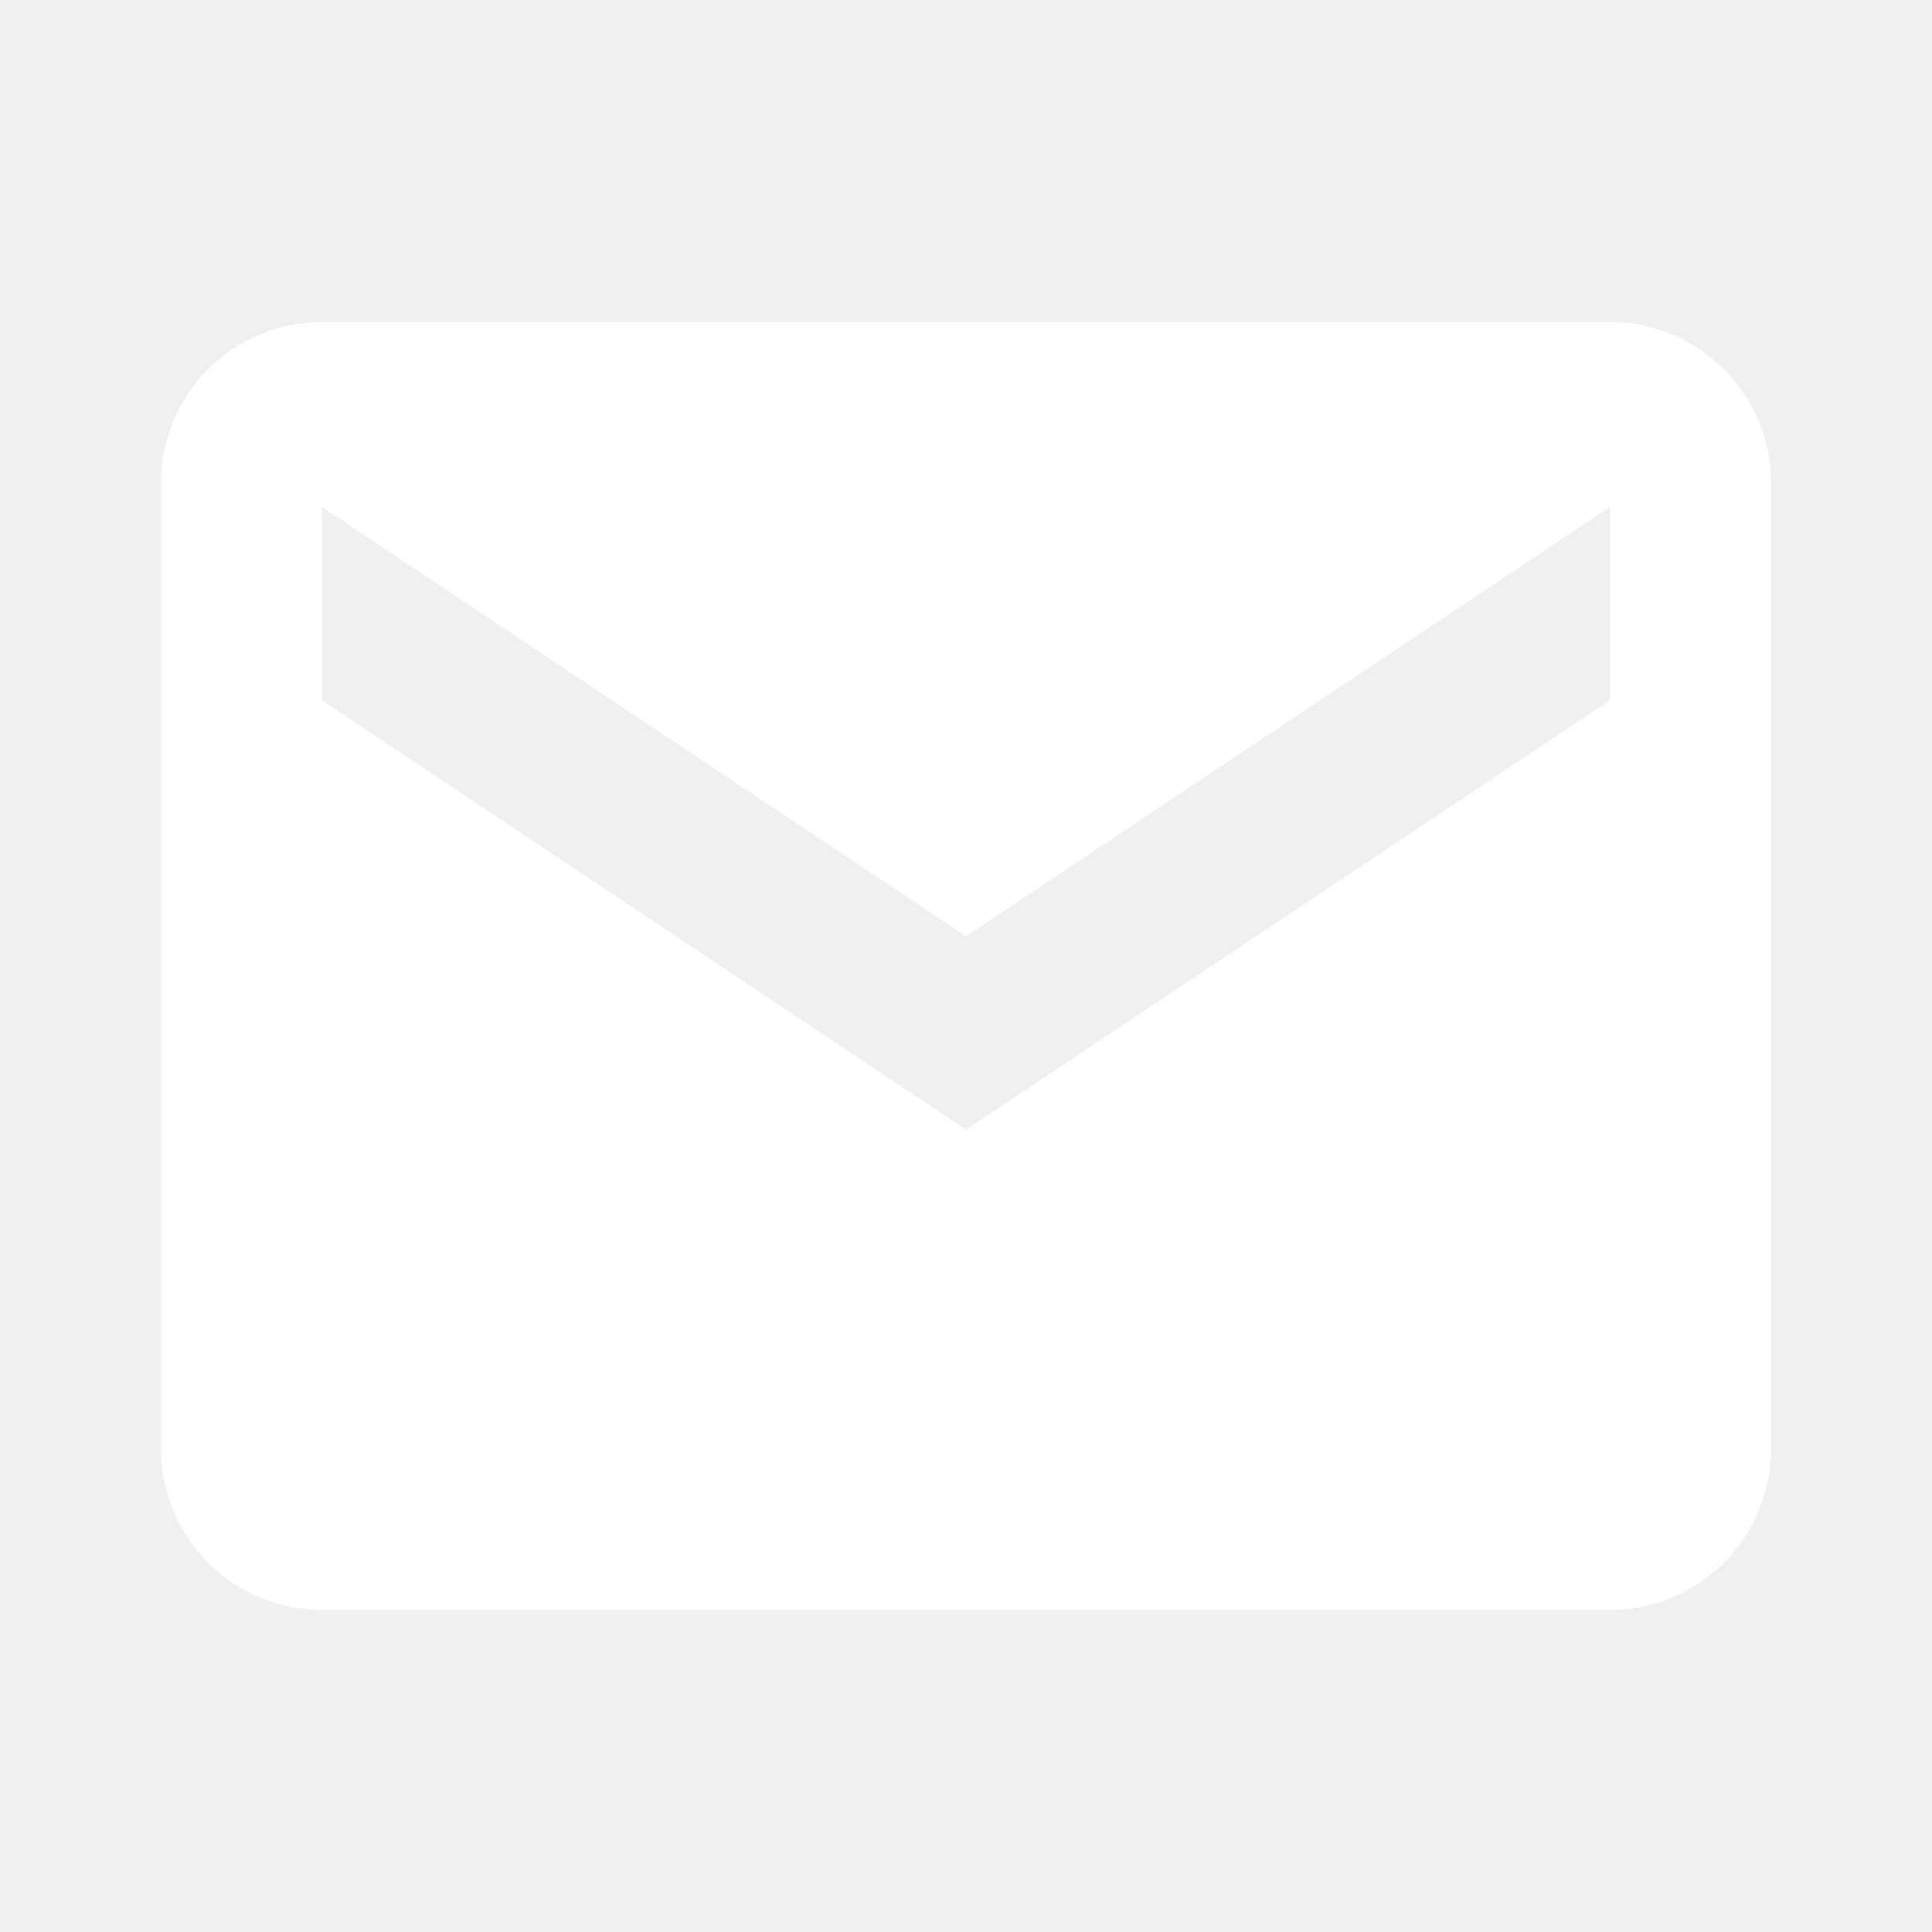
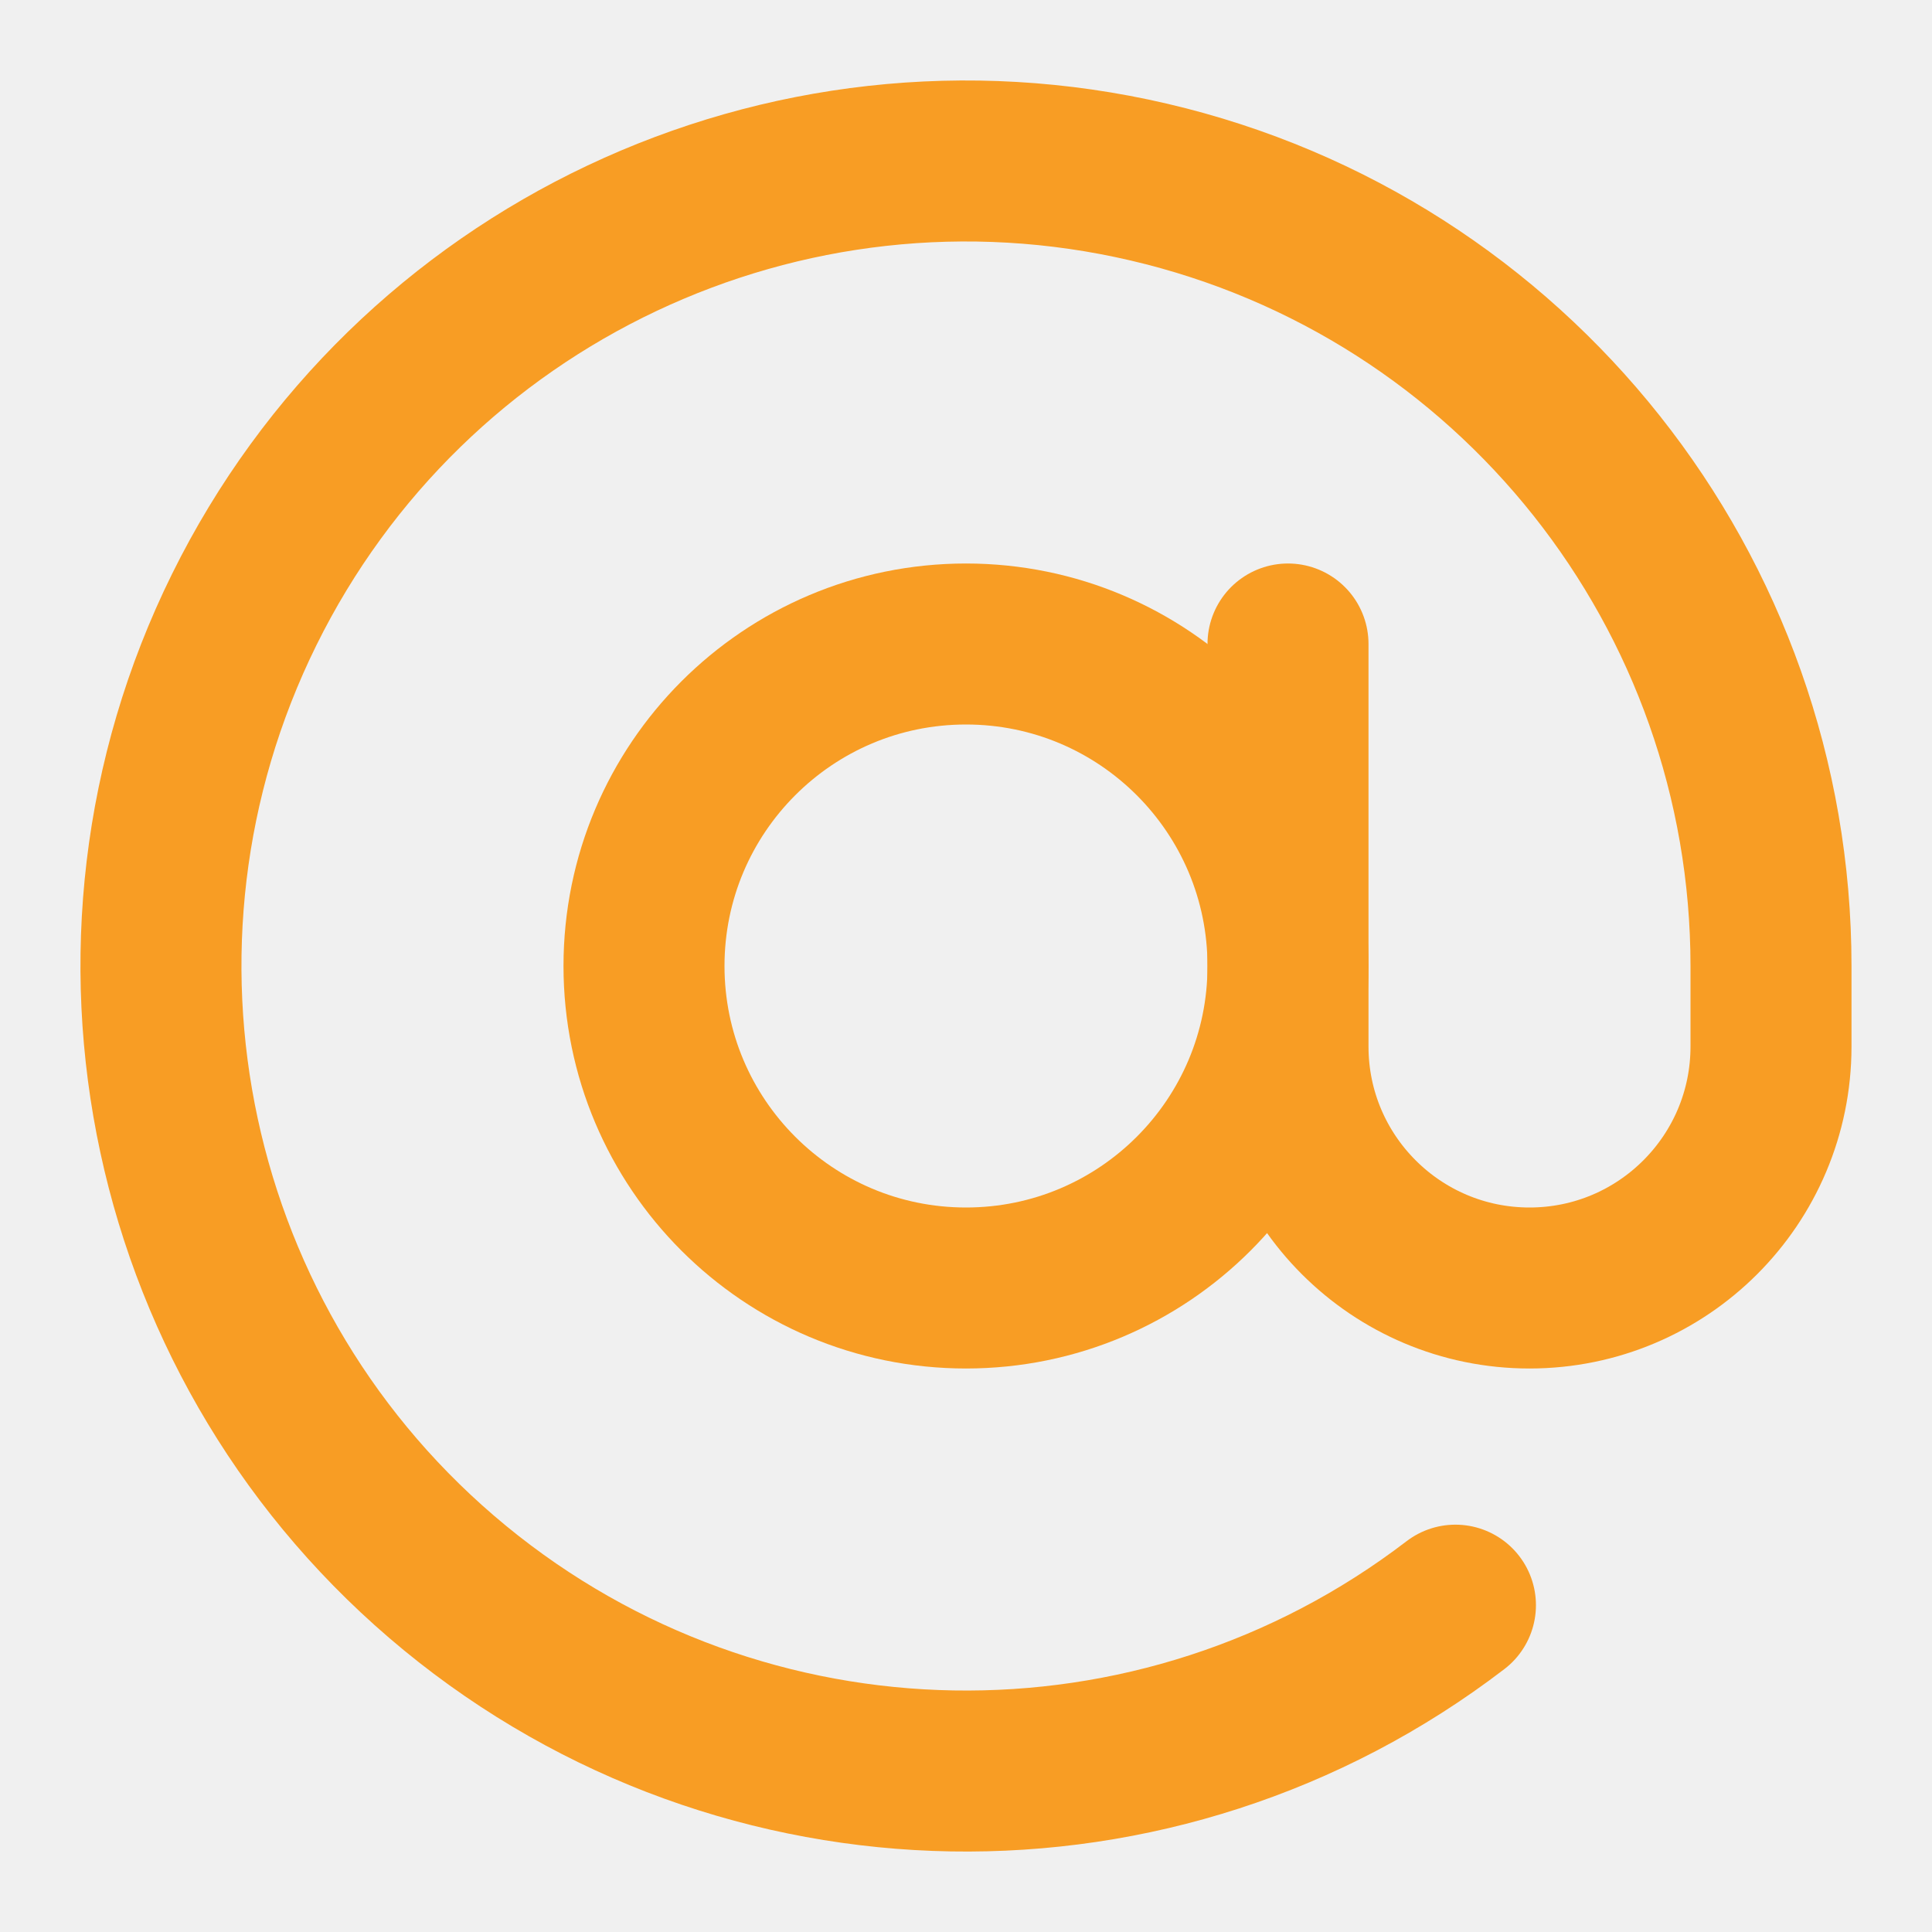
- <svg xmlns="http://www.w3.org/2000/svg" width="24" height="24" viewBox="0 0 24 24" fill="none">
-   <path d="M20 4H4C3.47 4 2.961 4.211 2.586 4.586C2.211 4.961 2 5.47 2 6V18C2 18.53 2.211 19.039 2.586 19.414C2.961 19.789 3.47 20 4 20H20C20.53 20 21.039 19.789 21.414 19.414C21.789 19.039 22 18.53 22 18V6C22 5.47 21.789 4.961 21.414 4.586C21.039 4.211 20.53 4 20 4V4ZM20 8.7L12 14.034L4 8.7V6.297L12 11.63L20 6.297V8.7Z" fill="white" />
+ <svg xmlns="http://www.w3.org/2000/svg" width="24" height="24" viewBox="0 0 24 24" fill="none" stroke="#F89D24" stroke-width="2" stroke-linecap="round" stroke-linejoin="round" class="feather feather-at-sign">
+   <circle cx="12" cy="12" r="4" />
+   <path d="M16 8v5a3 3 0 0 0 6 0v-1a10 10 0 1 0-3.92 7.94" />
</svg>
